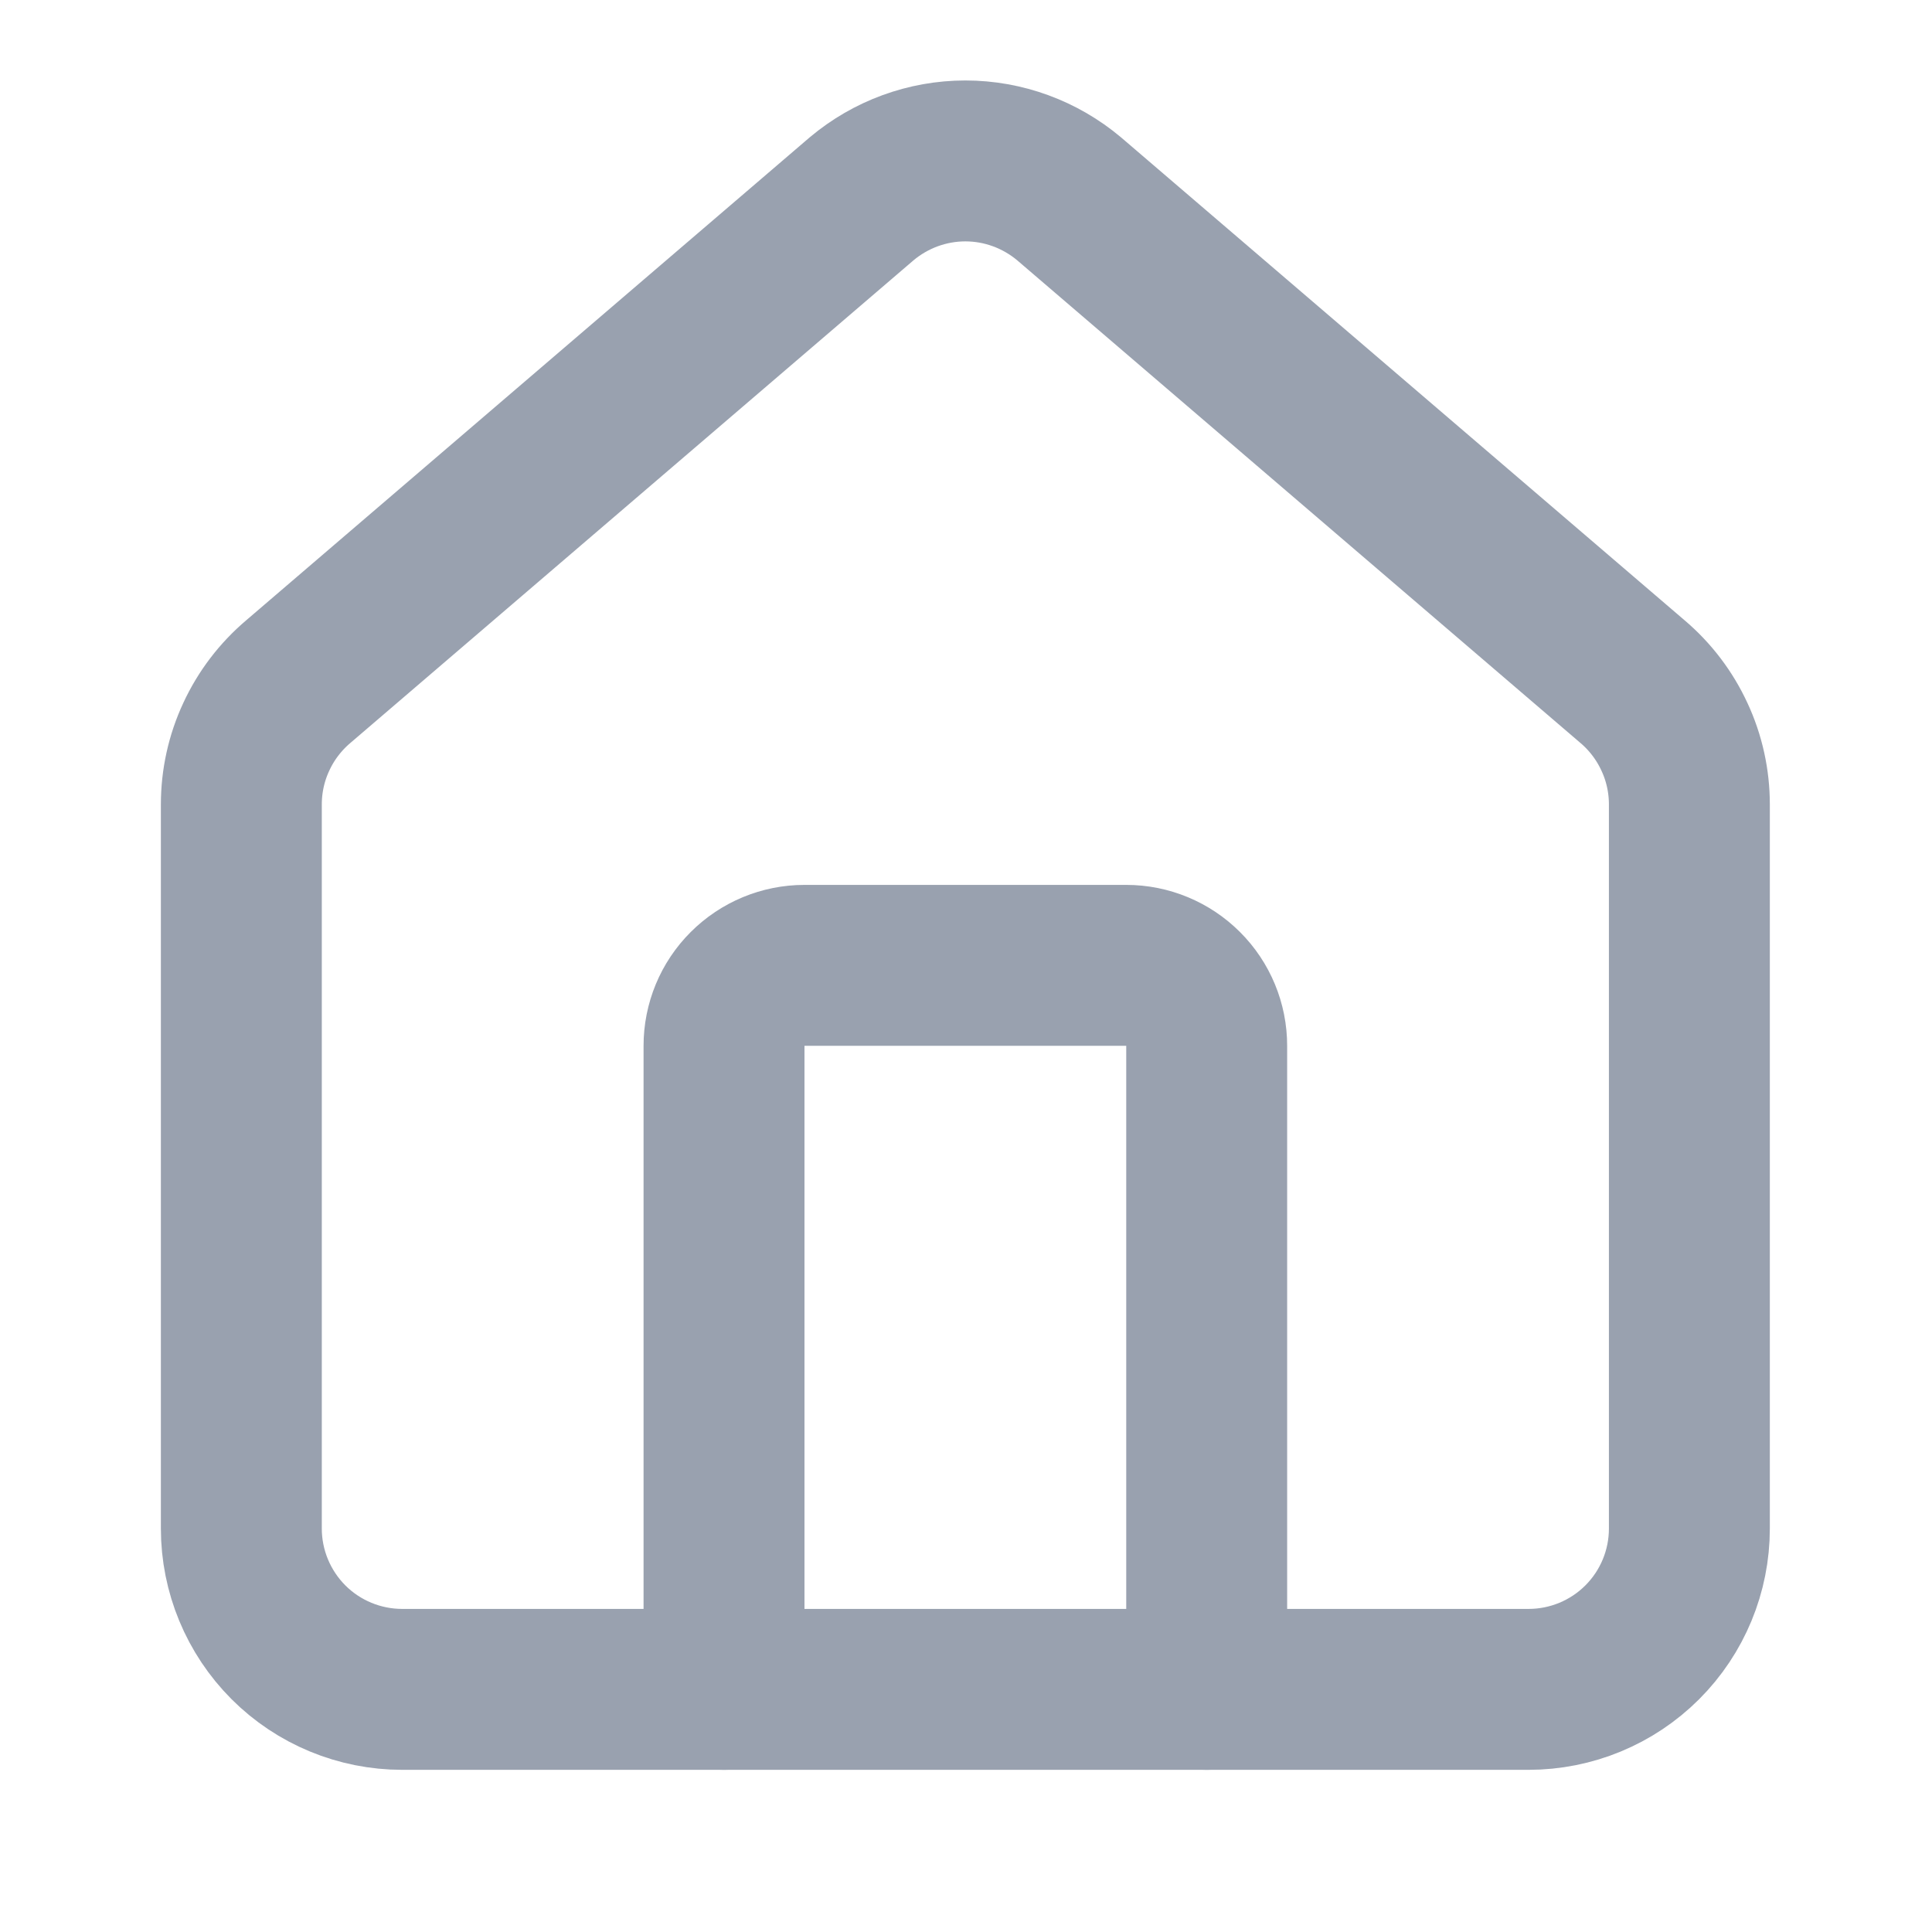
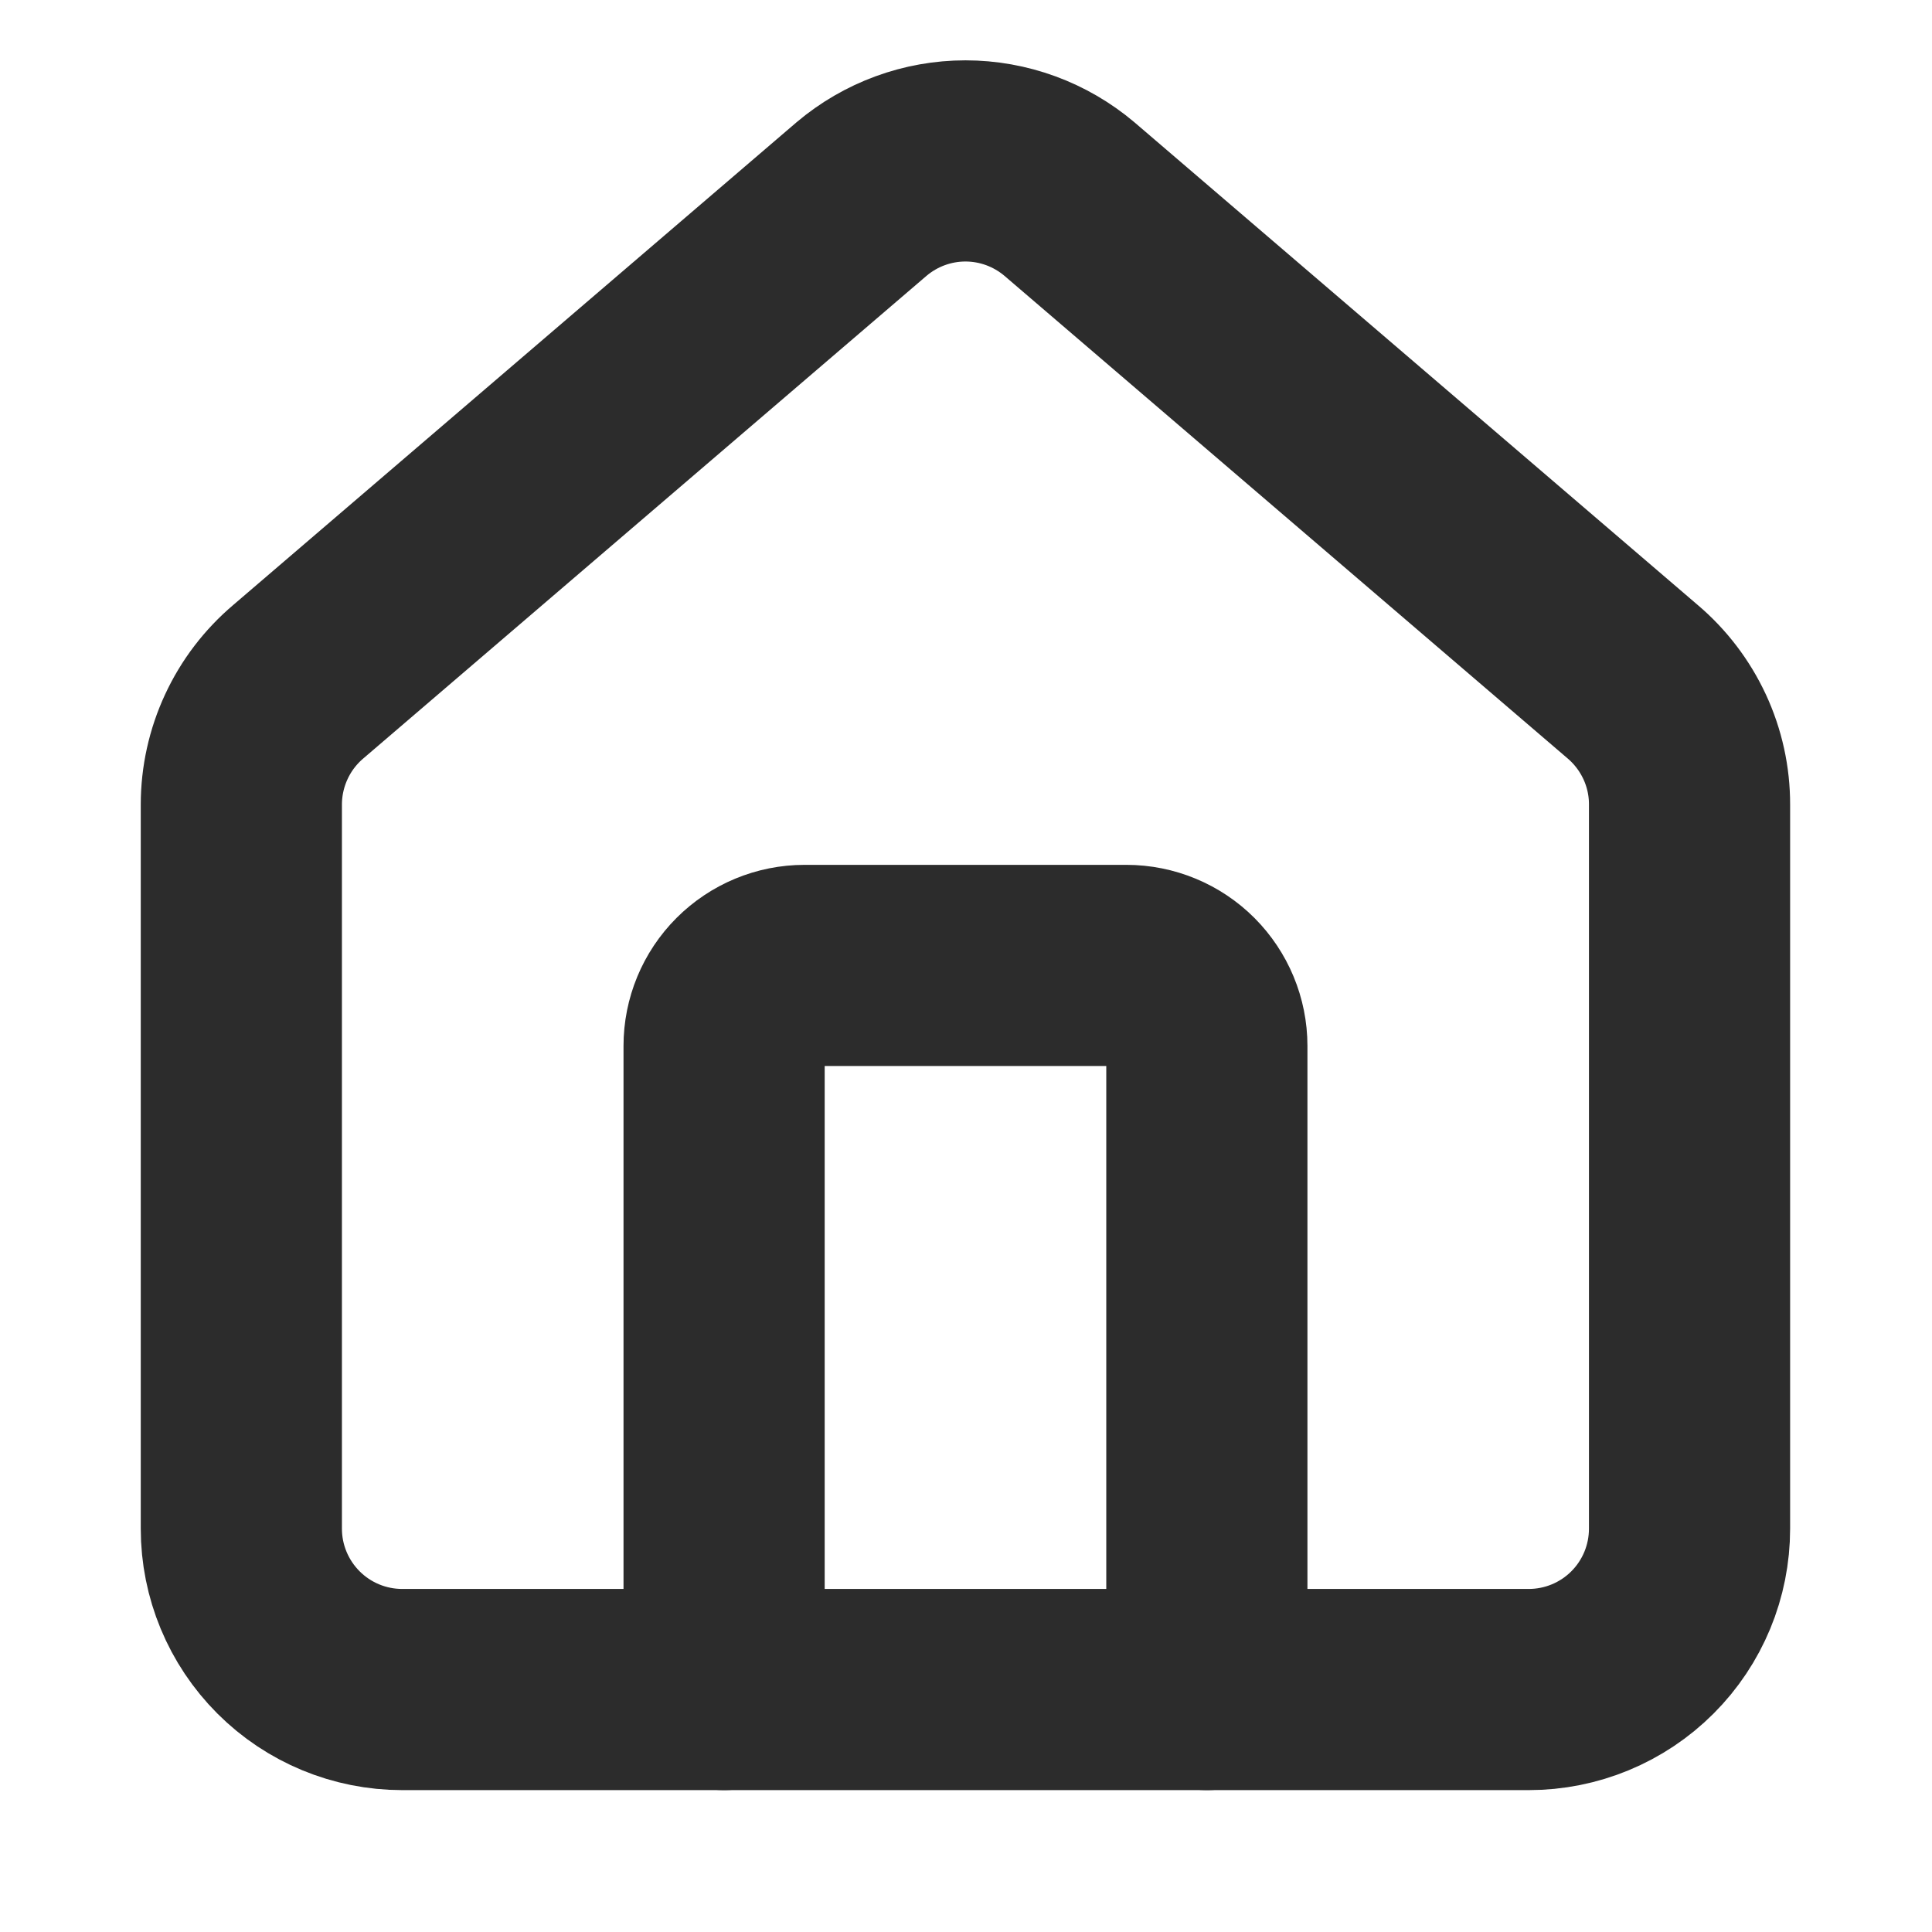
<svg xmlns="http://www.w3.org/2000/svg" width="24" height="24" viewBox="0 0 24 24" fill="none">
-   <path d="M14.99 20.986V12.992C14.99 12.726 14.885 12.472 14.697 12.285C14.51 12.098 14.256 11.992 13.991 11.992H9.993C9.728 11.992 9.474 12.098 9.287 12.285C9.099 12.472 8.994 12.726 8.994 12.992V20.986" stroke="#99A1AF" stroke-width="1.999" stroke-linecap="round" stroke-linejoin="round" />
-   <path d="M2.998 9.993C2.998 9.703 3.061 9.415 3.184 9.152C3.306 8.888 3.485 8.654 3.707 8.466L10.702 2.471C11.063 2.167 11.52 1.999 11.992 1.999C12.464 1.999 12.921 2.167 13.282 2.471L20.278 8.466C20.5 8.654 20.678 8.888 20.8 9.152C20.923 9.415 20.986 9.703 20.986 9.993V18.988C20.986 19.518 20.776 20.026 20.401 20.401C20.026 20.776 19.518 20.986 18.988 20.986H4.997C4.467 20.986 3.958 20.776 3.583 20.401C3.209 20.026 2.998 19.518 2.998 18.988V9.993Z" stroke="#99A1AF" stroke-width="1.999" stroke-linecap="round" stroke-linejoin="round" />
+   <path d="M14.992 20.988V12.993C14.992 12.728 14.886 12.474 14.699 12.286C14.512 12.099 14.257 11.993 13.992 11.993H9.995C9.729 11.993 9.475 12.099 9.288 12.286C9.1 12.474 8.995 12.728 8.995 12.993V20.988" stroke="#2C2C2C" stroke-width="2.499" stroke-linecap="round" stroke-linejoin="round" />
+   <path d="M2.998 9.995C2.998 9.704 3.062 9.416 3.184 9.153C3.306 8.889 3.485 8.655 3.707 8.467L10.703 2.472C11.064 2.167 11.521 1.999 11.993 1.999C12.466 1.999 12.923 2.167 13.284 2.472L20.28 8.467C20.502 8.655 20.68 8.889 20.803 9.153C20.925 9.416 20.989 9.704 20.988 9.995V18.99C20.988 19.52 20.778 20.028 20.403 20.403C20.028 20.778 19.52 20.988 18.99 20.988H4.997C4.467 20.988 3.959 20.778 3.584 20.403C3.209 20.028 2.998 19.52 2.998 18.99V9.995Z" stroke="#2C2C2C" stroke-width="2.499" stroke-linecap="round" stroke-linejoin="round" />
</svg>
